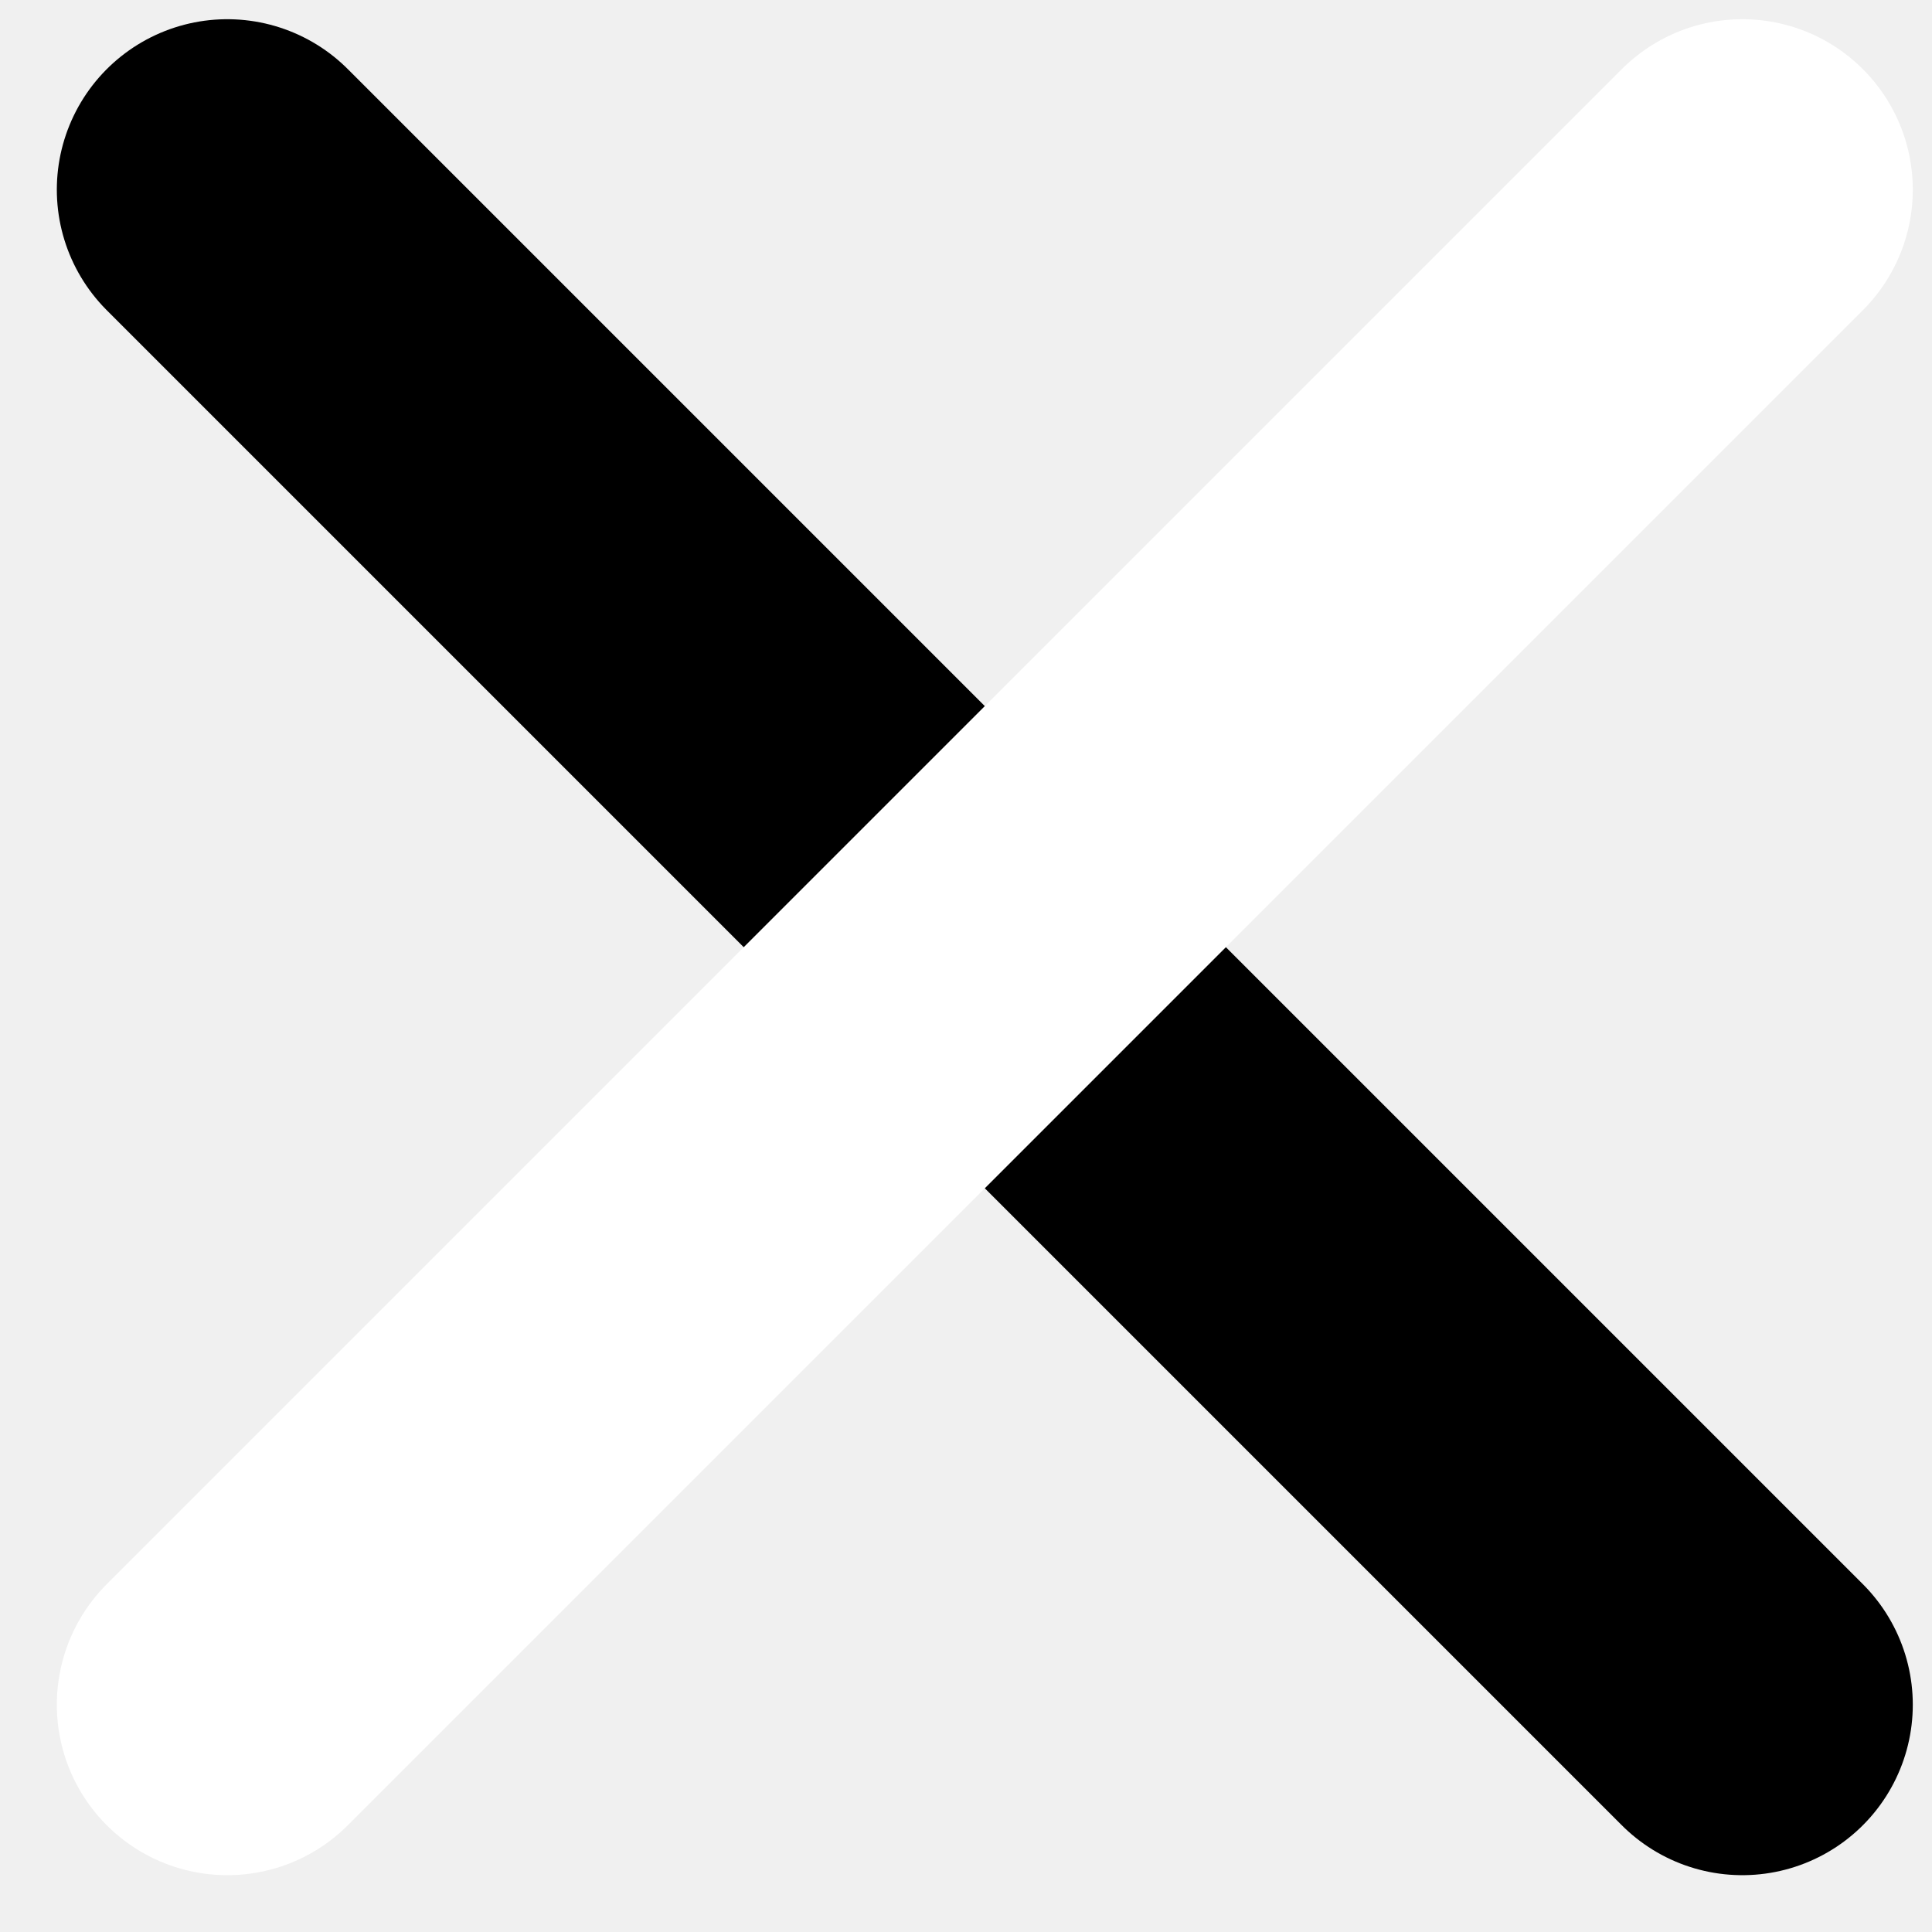
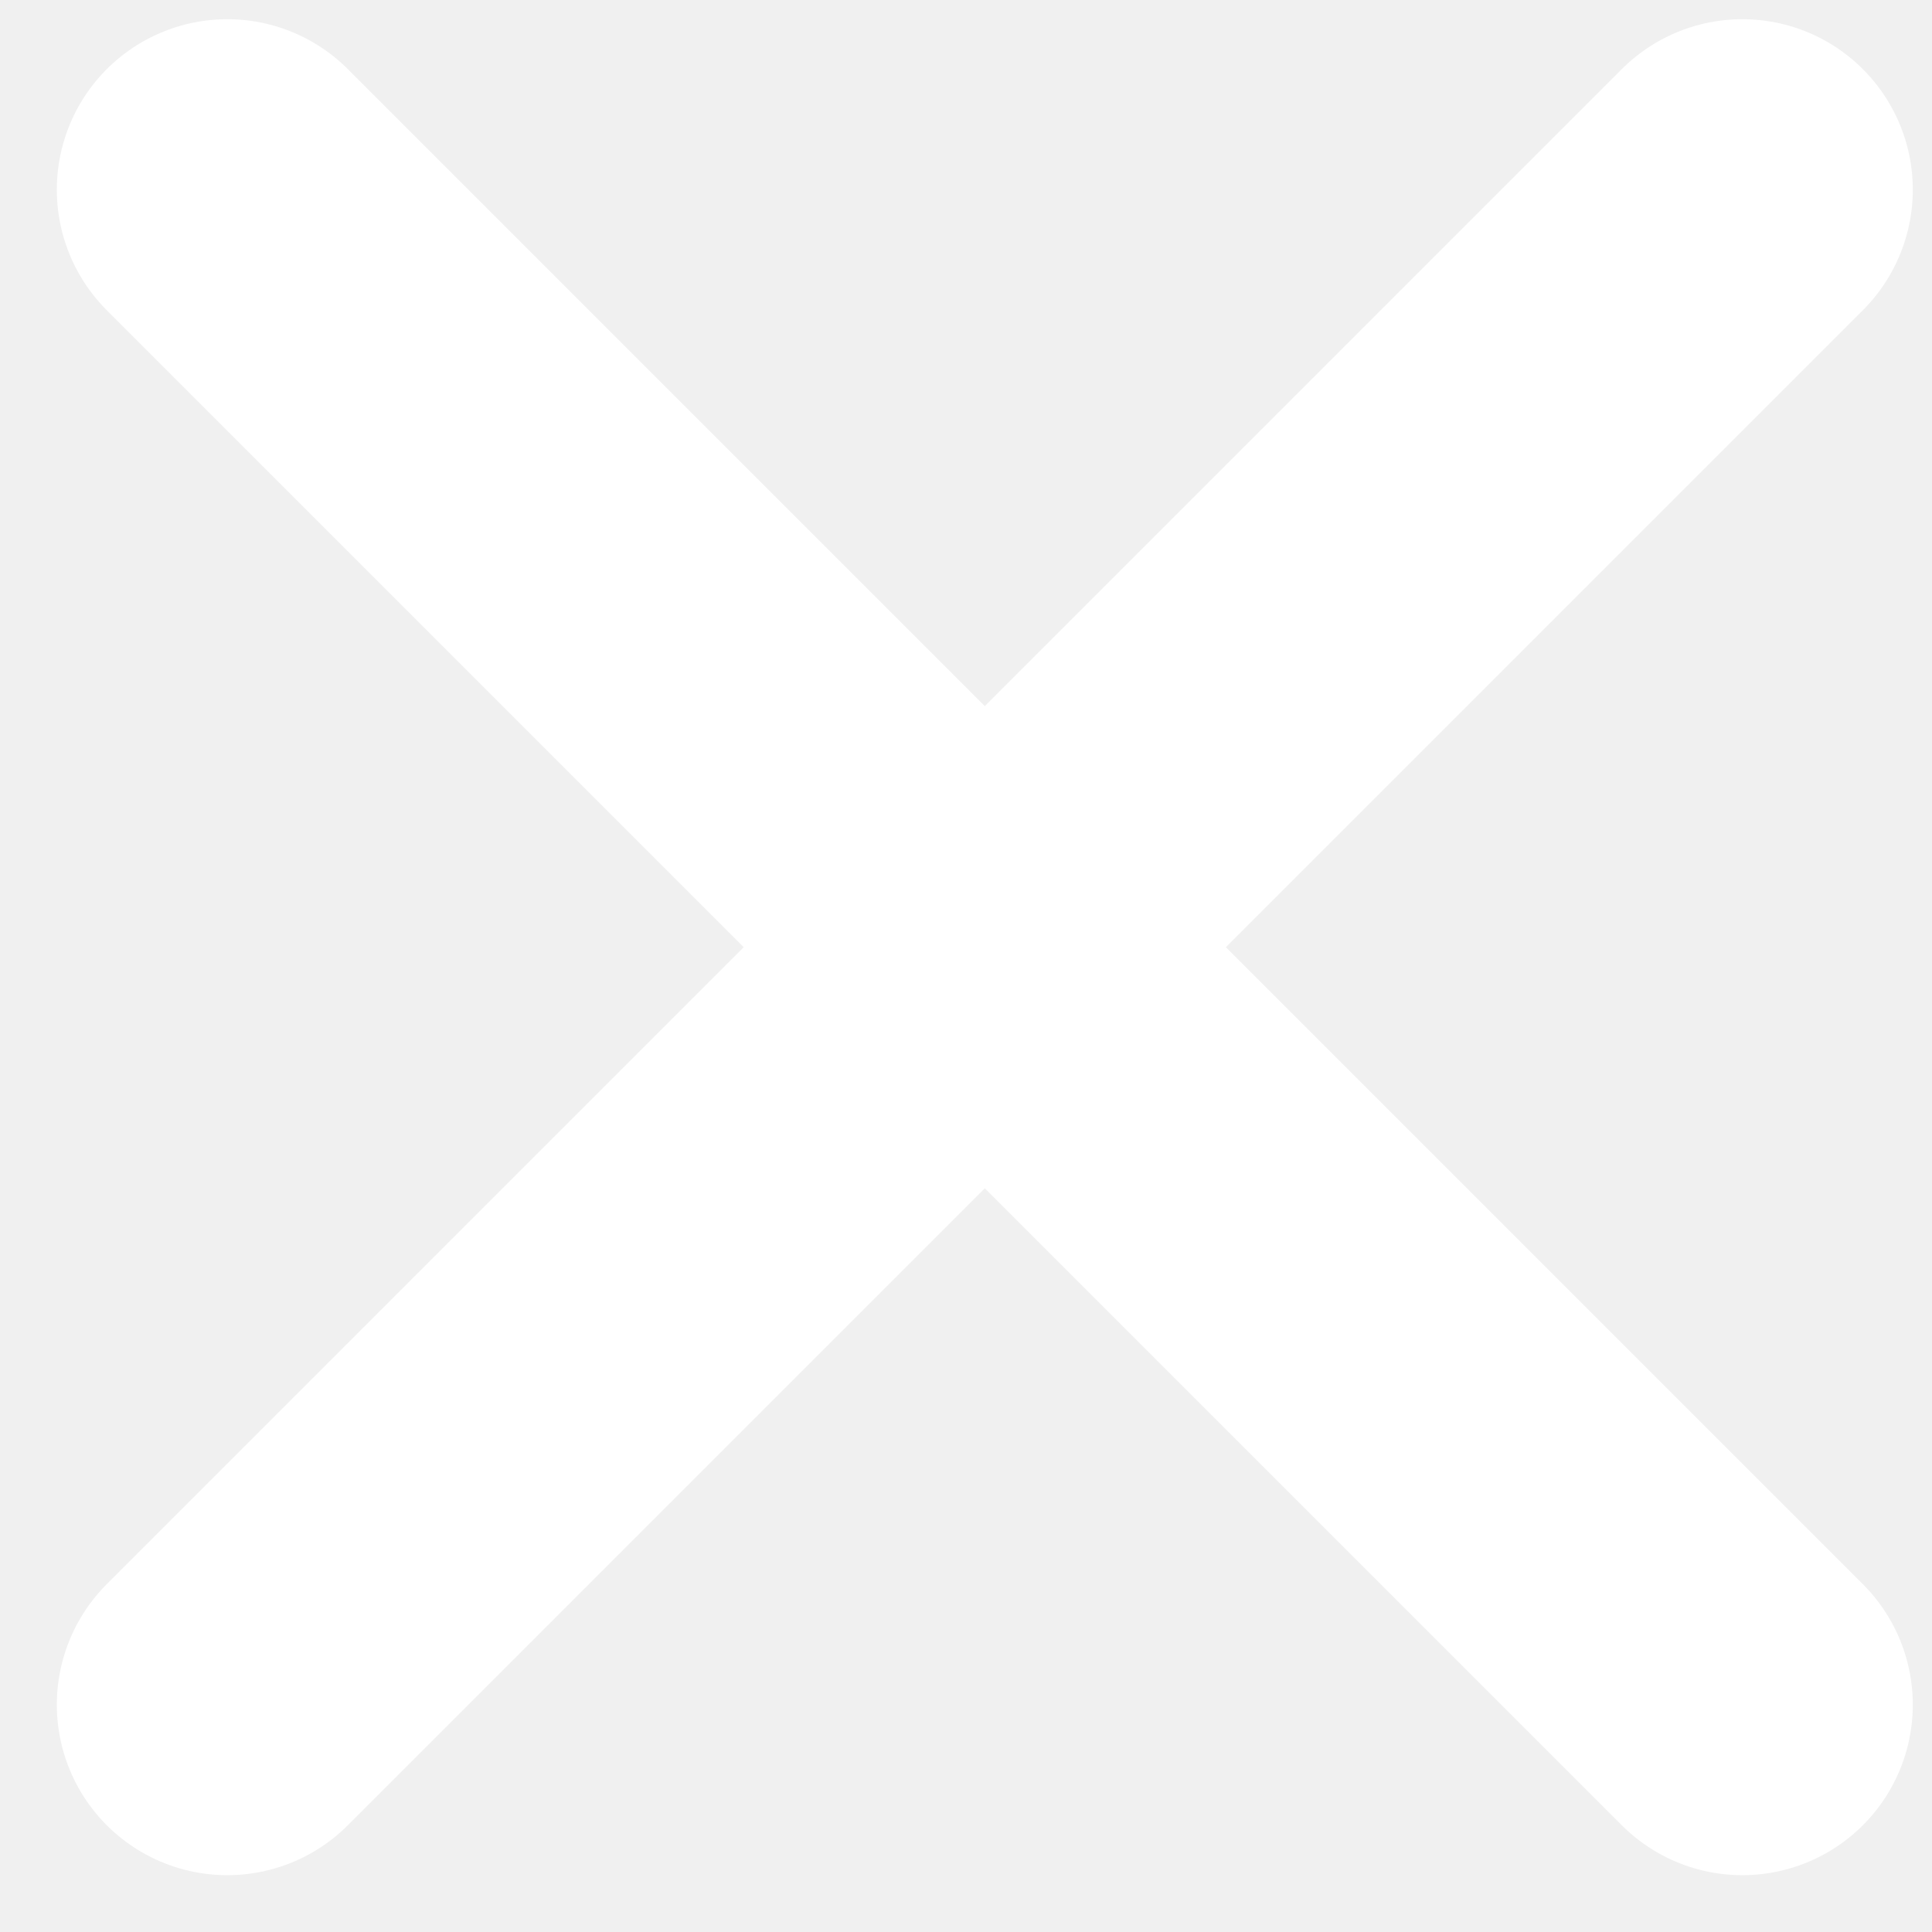
<svg xmlns="http://www.w3.org/2000/svg" width="16px" height="16px" viewBox="0 0 17 17" fill="none">
-   <path d="M2 1.669L15.331 15" stroke="currentColor" stroke-width="3" stroke-linecap="round" stroke-linejoin="round" />
+   <path d="M2 1.669L15.331 15" stroke="white" stroke-width="3" stroke-linecap="round" stroke-linejoin="round" />
  <path d="M2 15L15.331 1.669" stroke="white" stroke-width="3" stroke-linecap="round" stroke-linejoin="round" />
</svg>
